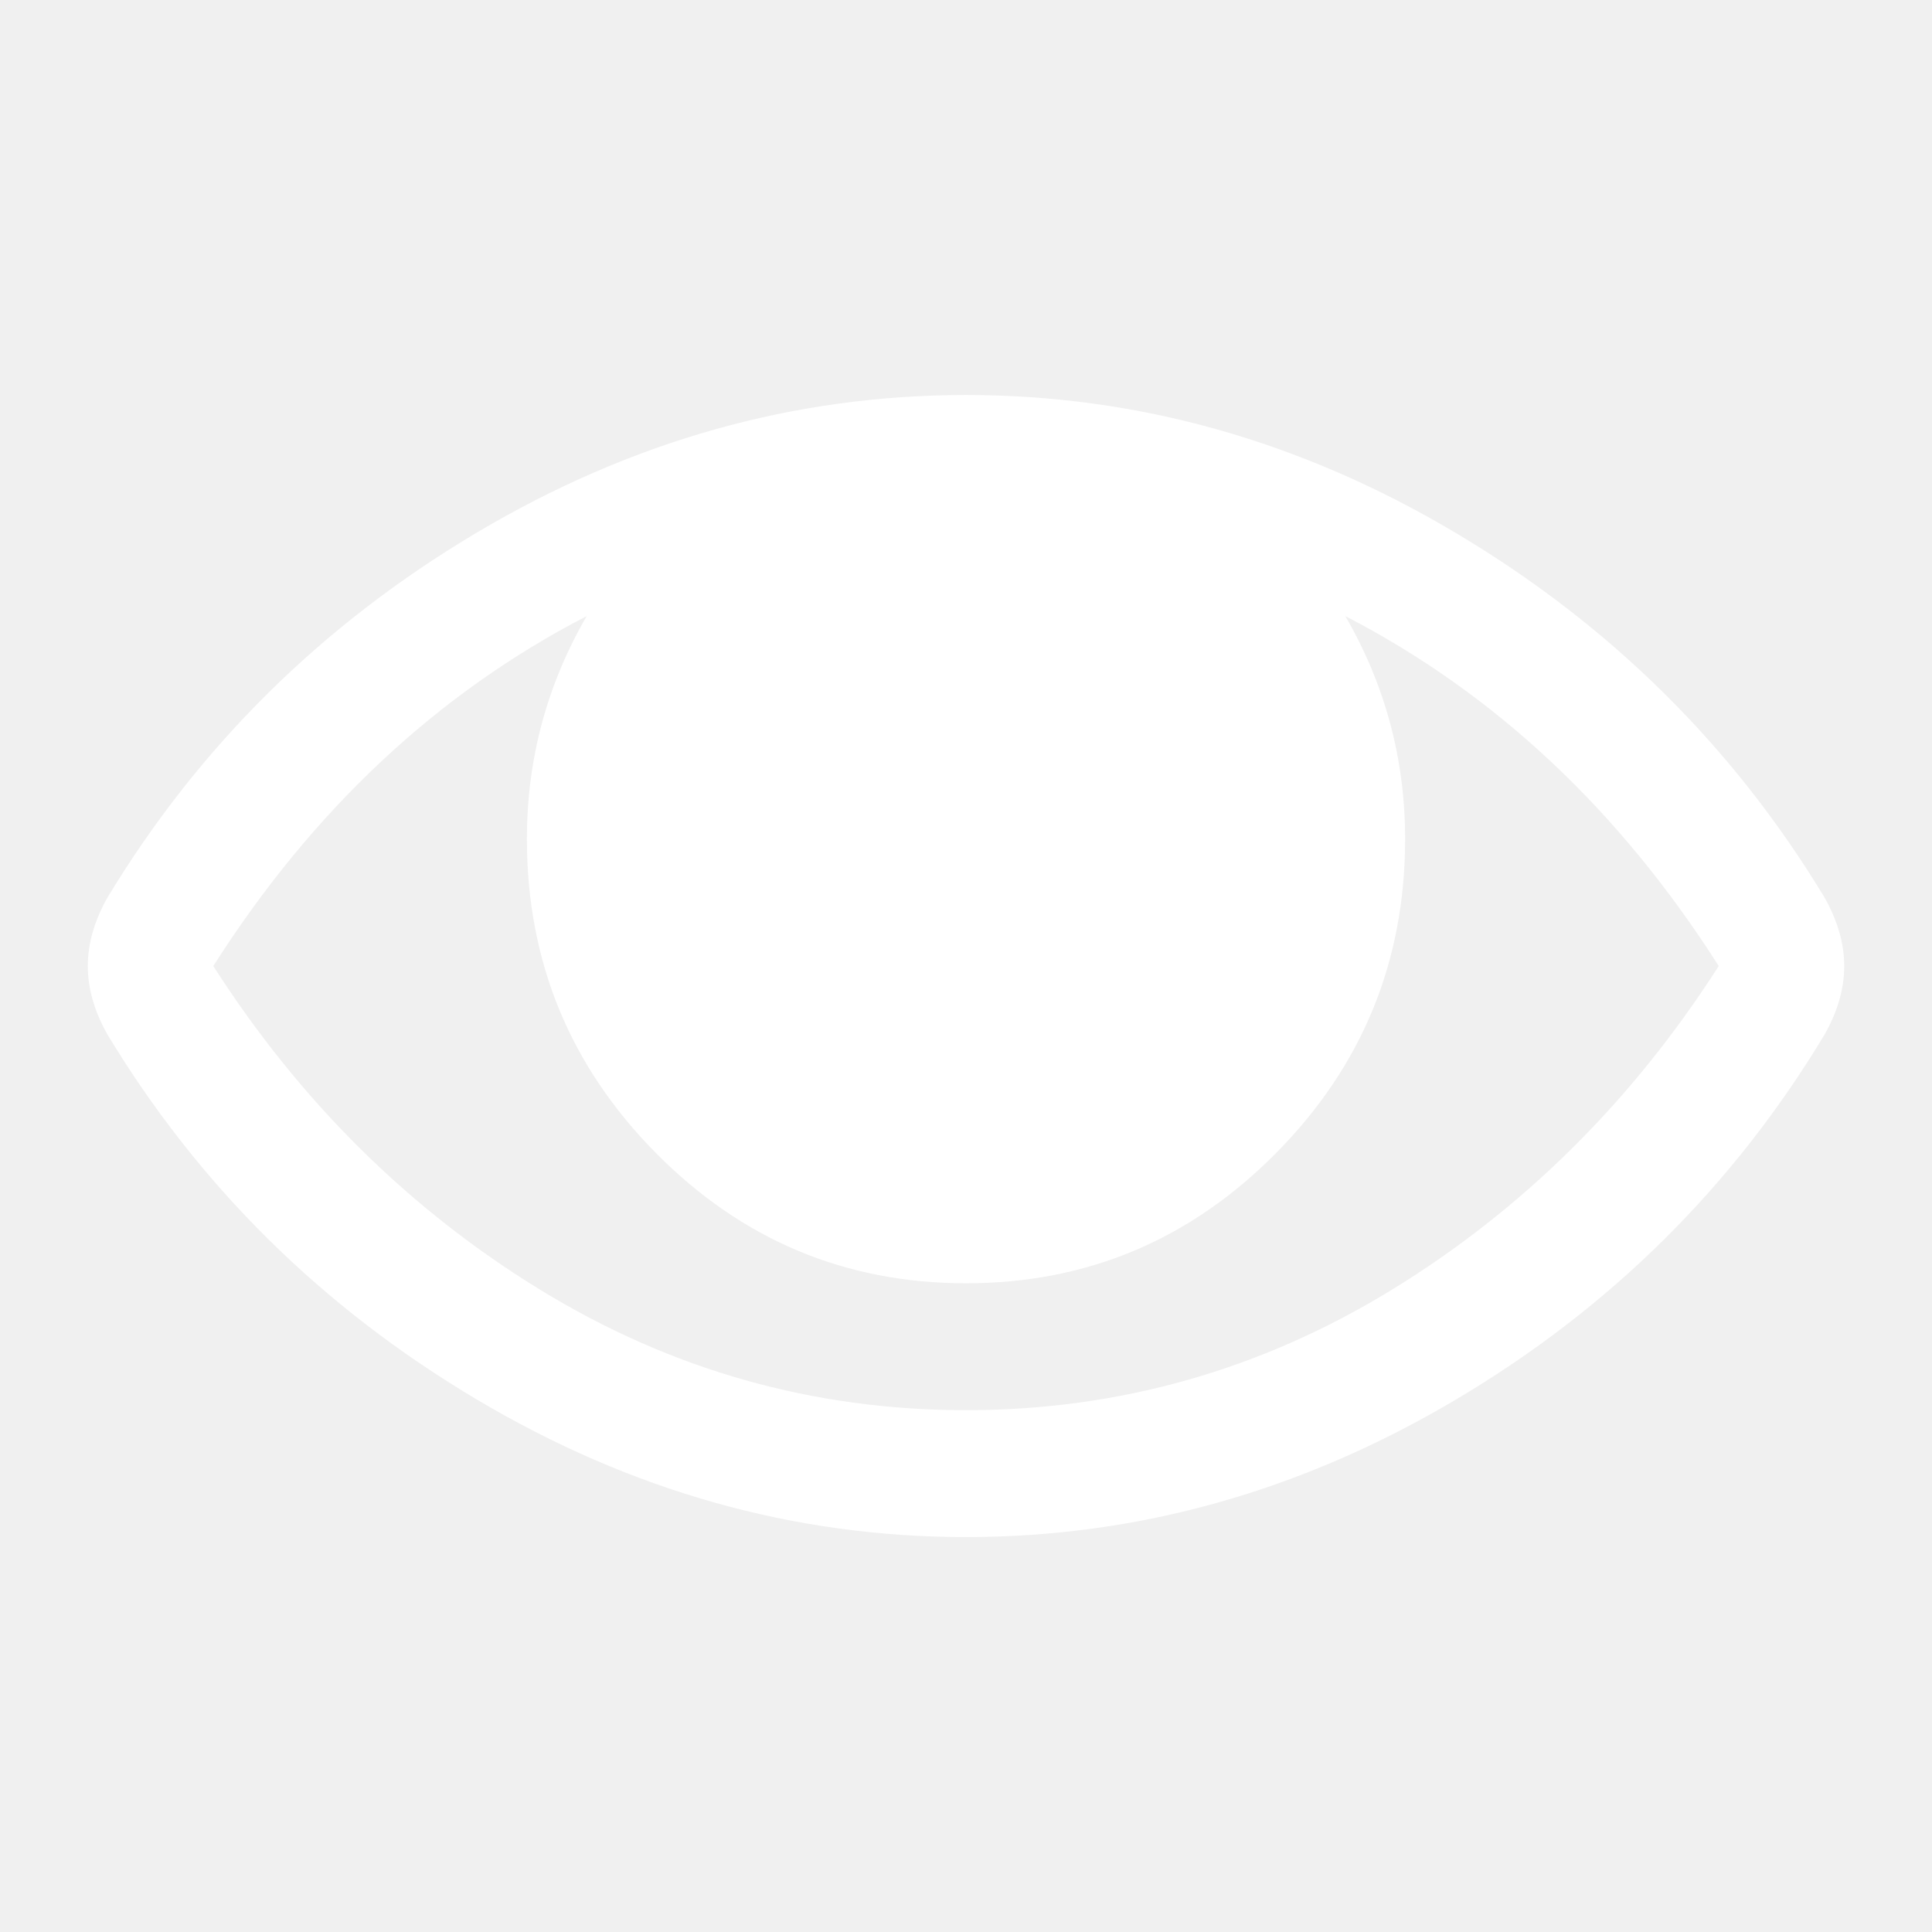
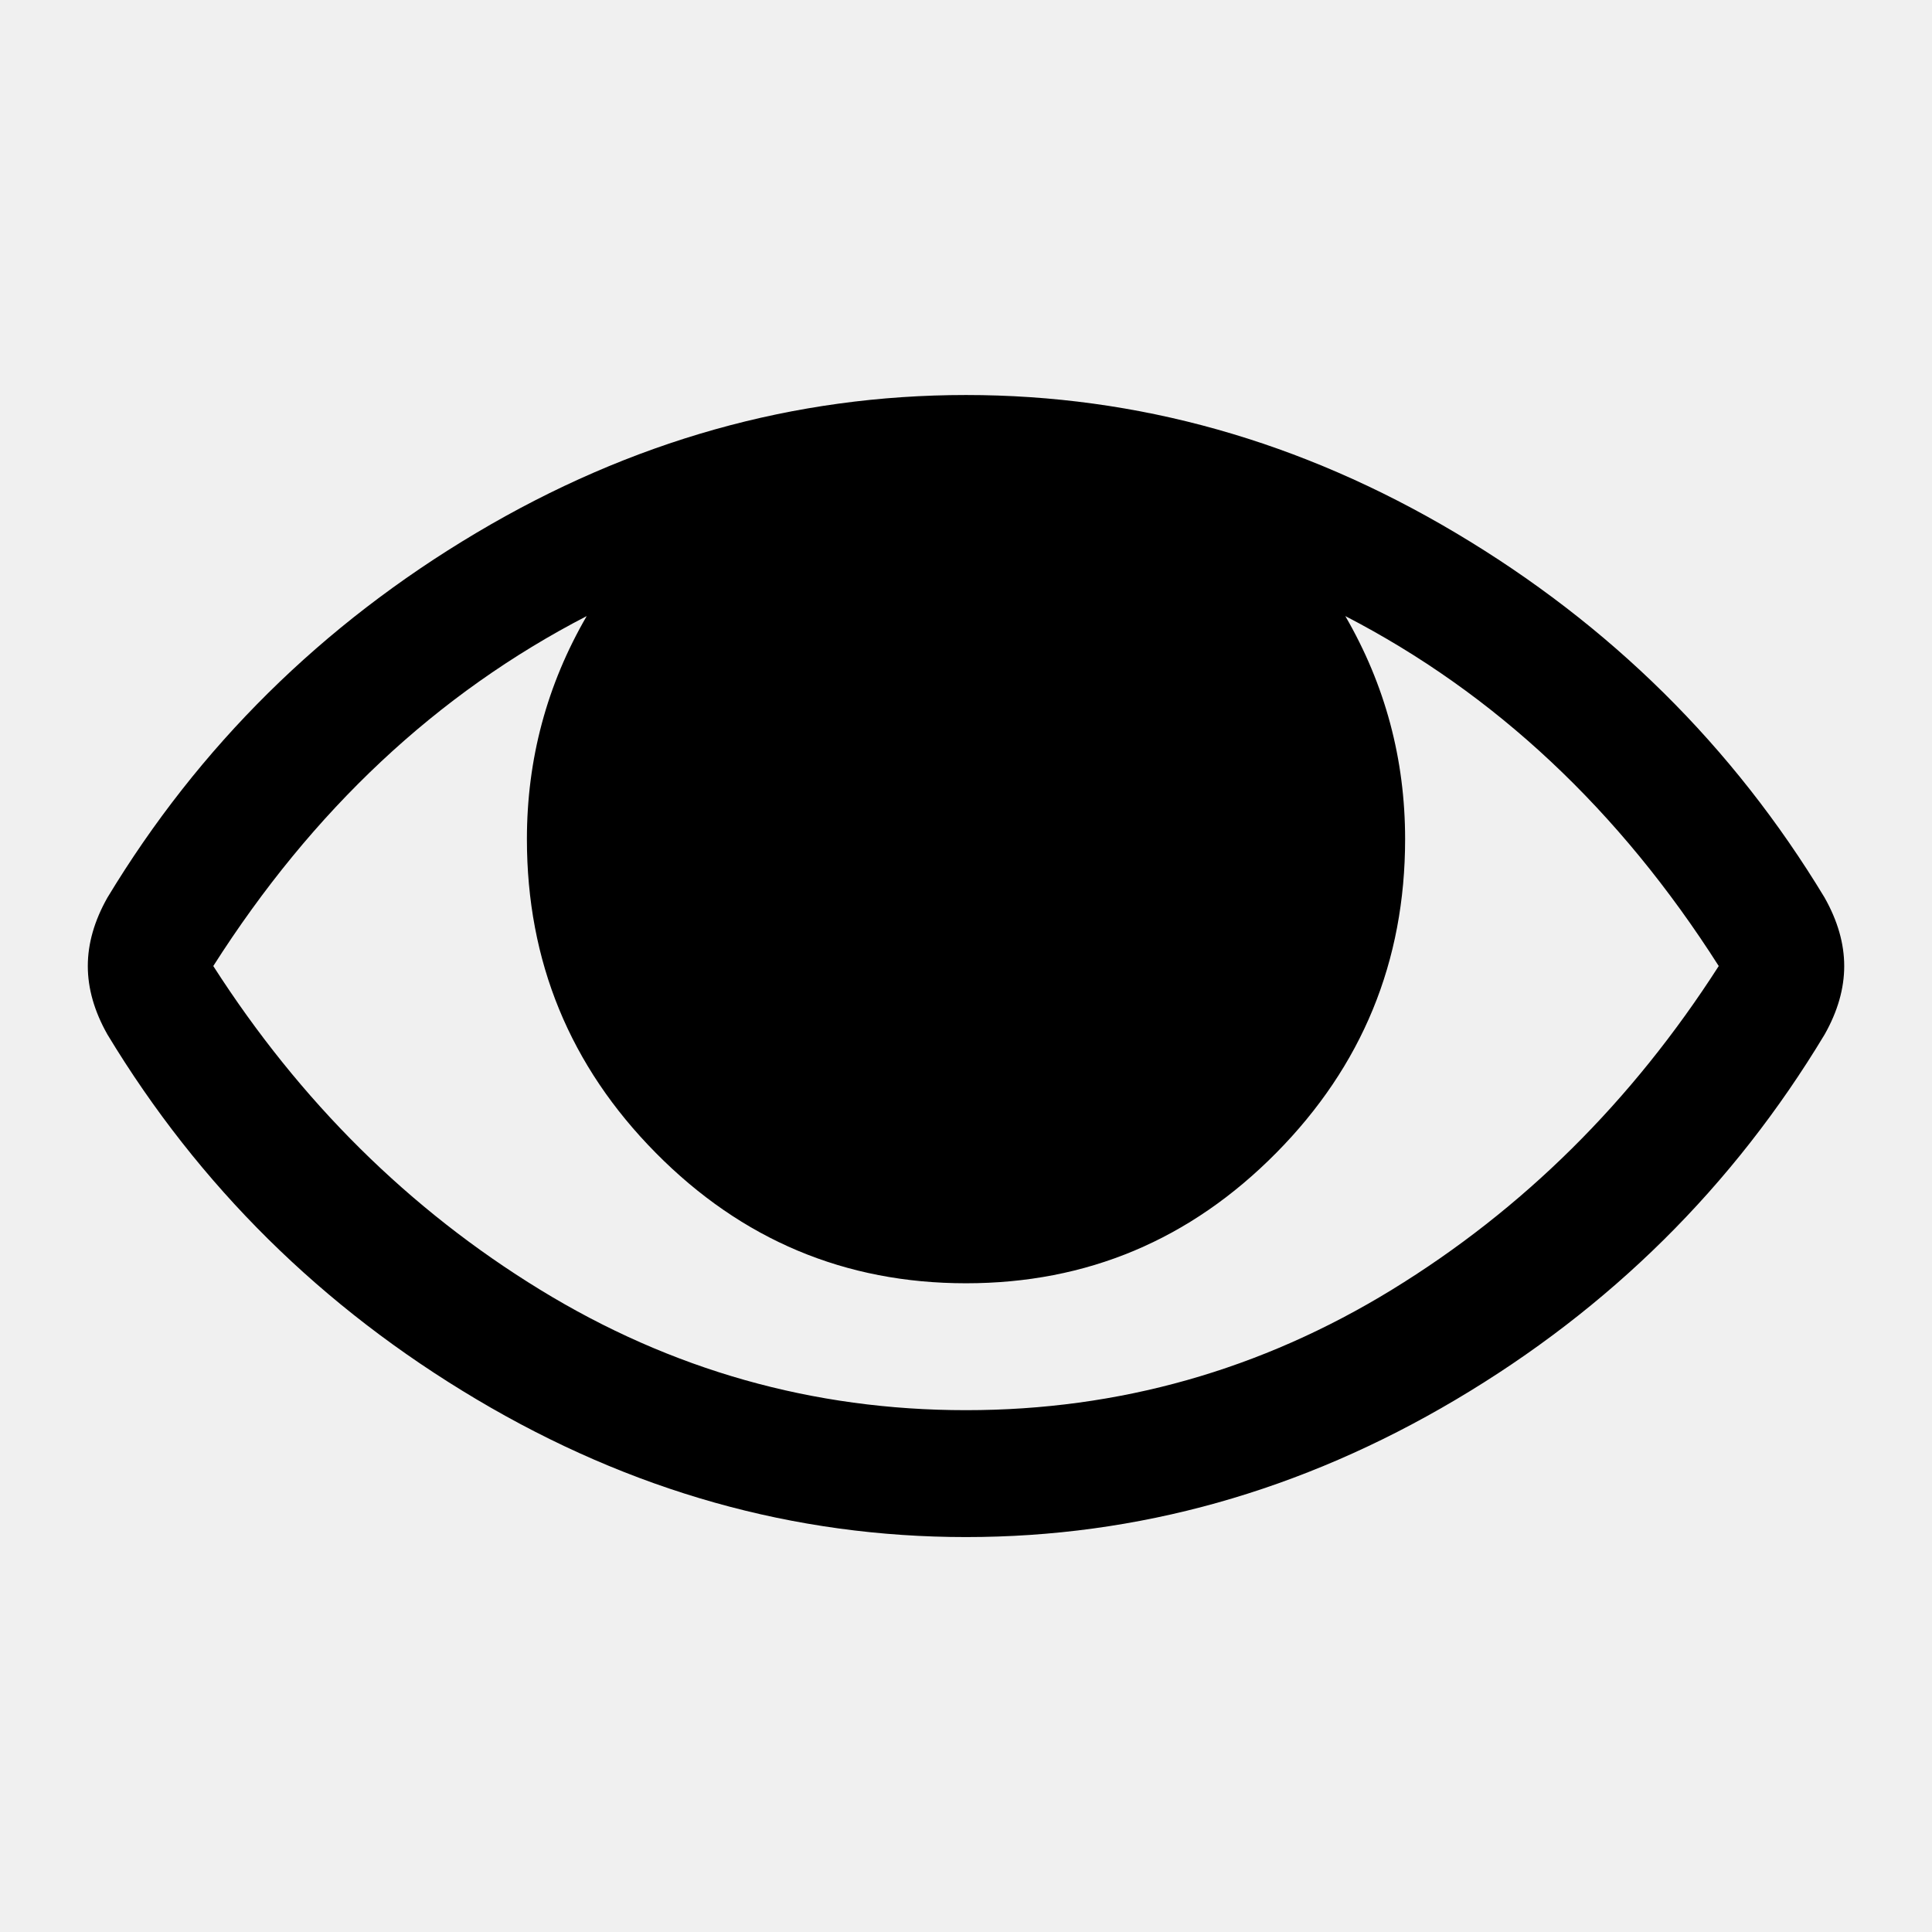
<svg xmlns="http://www.w3.org/2000/svg" viewBox="0 0 22 22">
  <defs>
    <clipPath>
-       <path fill="#f2f2f2" d="m7 1023.36h1v1h-1z" />
+       <path fill="#000000" d="m7 1023.36h1v1h-1z" />
    </clipPath>
    <clipPath>
-       <path fill="#f2f2f2" d="m7 1023.36h1v1h-1z" />
+       <path fill="#000000" d="m7 1023.36h1v1h-1z" />
    </clipPath>
    <clipPath>
-       <path fill="#f2f2f2" d="m7 1023.36h1v1h-1z" />
+       <path fill="#000000" d="m7 1023.36h1v1h-1z" />
    </clipPath>
    <clipPath>
-       <path fill="#00f" fill-opacity=".514" d="m-7 1024.36h34v34h-34z" />
+       <path fill="#000000" fill-opacity=".514" d="m-7 1024.36h34v34h-34z" />
    </clipPath>
    <clipPath>
-       <path fill="#aade87" fill-opacity=".472" d="m-6 1028.36h32v32h-32z" />
+       <path fill="#000000" fill-opacity=".472" d="m-6 1028.36h32v32h-32z" />
    </clipPath>
  </defs>
-   <path d="m144.37 41.38c-7.605-12.438-17.831-22.432-30.676-29.982-12.846-7.55-26.41-11.325-40.695-11.325-14.285 0-27.85 3.774-40.696 11.325-12.846 7.55-23.07 17.544-30.675 29.982-1.086 1.901-1.629 3.775-1.629 5.622 0 1.847.543 3.721 1.629 5.621 7.604 12.439 17.829 22.434 30.675 29.982 12.846 7.551 26.411 11.324 40.696 11.324 14.285 0 27.85-3.761 40.695-11.283 12.845-7.522 23.07-17.53 30.676-30.02 1.086-1.9 1.629-3.773 1.629-5.621 0-1.847-.543-3.721-1.629-5.622m-35.971 32.22c-10.89 6.598-22.69 9.898-35.4 9.898-12.71 0-24.51-3.299-35.4-9.898-10.89-6.599-19.947-15.467-27.17-26.602 8.256-12.819 18.603-22.406 31.04-28.76-3.313 5.648-4.97 11.759-4.97 18.331 0 10.05 3.572 18.643 10.714 25.786 7.142 7.143 15.738 10.714 25.786 10.714 10.05 0 18.643-3.572 25.786-10.714 7.144-7.142 10.714-15.737 10.714-25.786 0-6.572-1.657-12.684-4.971-18.331 12.438 6.354 22.785 15.942 31.04 28.76-7.222 11.135-16.279 20-27.17 26.602" fill="#fff" transform="matrix(.13699 0 0 .13856 1 4.488)" />
+   <path d="m144.37 41.38c-7.605-12.438-17.831-22.432-30.676-29.982-12.846-7.55-26.41-11.325-40.695-11.325-14.285 0-27.85 3.774-40.696 11.325-12.846 7.55-23.07 17.544-30.675 29.982-1.086 1.901-1.629 3.775-1.629 5.622 0 1.847.543 3.721 1.629 5.621 7.604 12.439 17.829 22.434 30.675 29.982 12.846 7.551 26.411 11.324 40.696 11.324 14.285 0 27.85-3.761 40.695-11.283 12.845-7.522 23.07-17.53 30.676-30.02 1.086-1.9 1.629-3.773 1.629-5.621 0-1.847-.543-3.721-1.629-5.622m-35.971 32.22c-10.89 6.598-22.69 9.898-35.4 9.898-12.71 0-24.51-3.299-35.4-9.898-10.89-6.599-19.947-15.467-27.17-26.602 8.256-12.819 18.603-22.406 31.04-28.76-3.313 5.648-4.97 11.759-4.97 18.331 0 10.05 3.572 18.643 10.714 25.786 7.142 7.143 15.738 10.714 25.786 10.714 10.05 0 18.643-3.572 25.786-10.714 7.144-7.142 10.714-15.737 10.714-25.786 0-6.572-1.657-12.684-4.971-18.331 12.438 6.354 22.785 15.942 31.04 28.76-7.222 11.135-16.279 20-27.17 26.602" fill="#000000" transform="matrix(.13699 0 0 .13856 1 4.488)" />
</svg>
